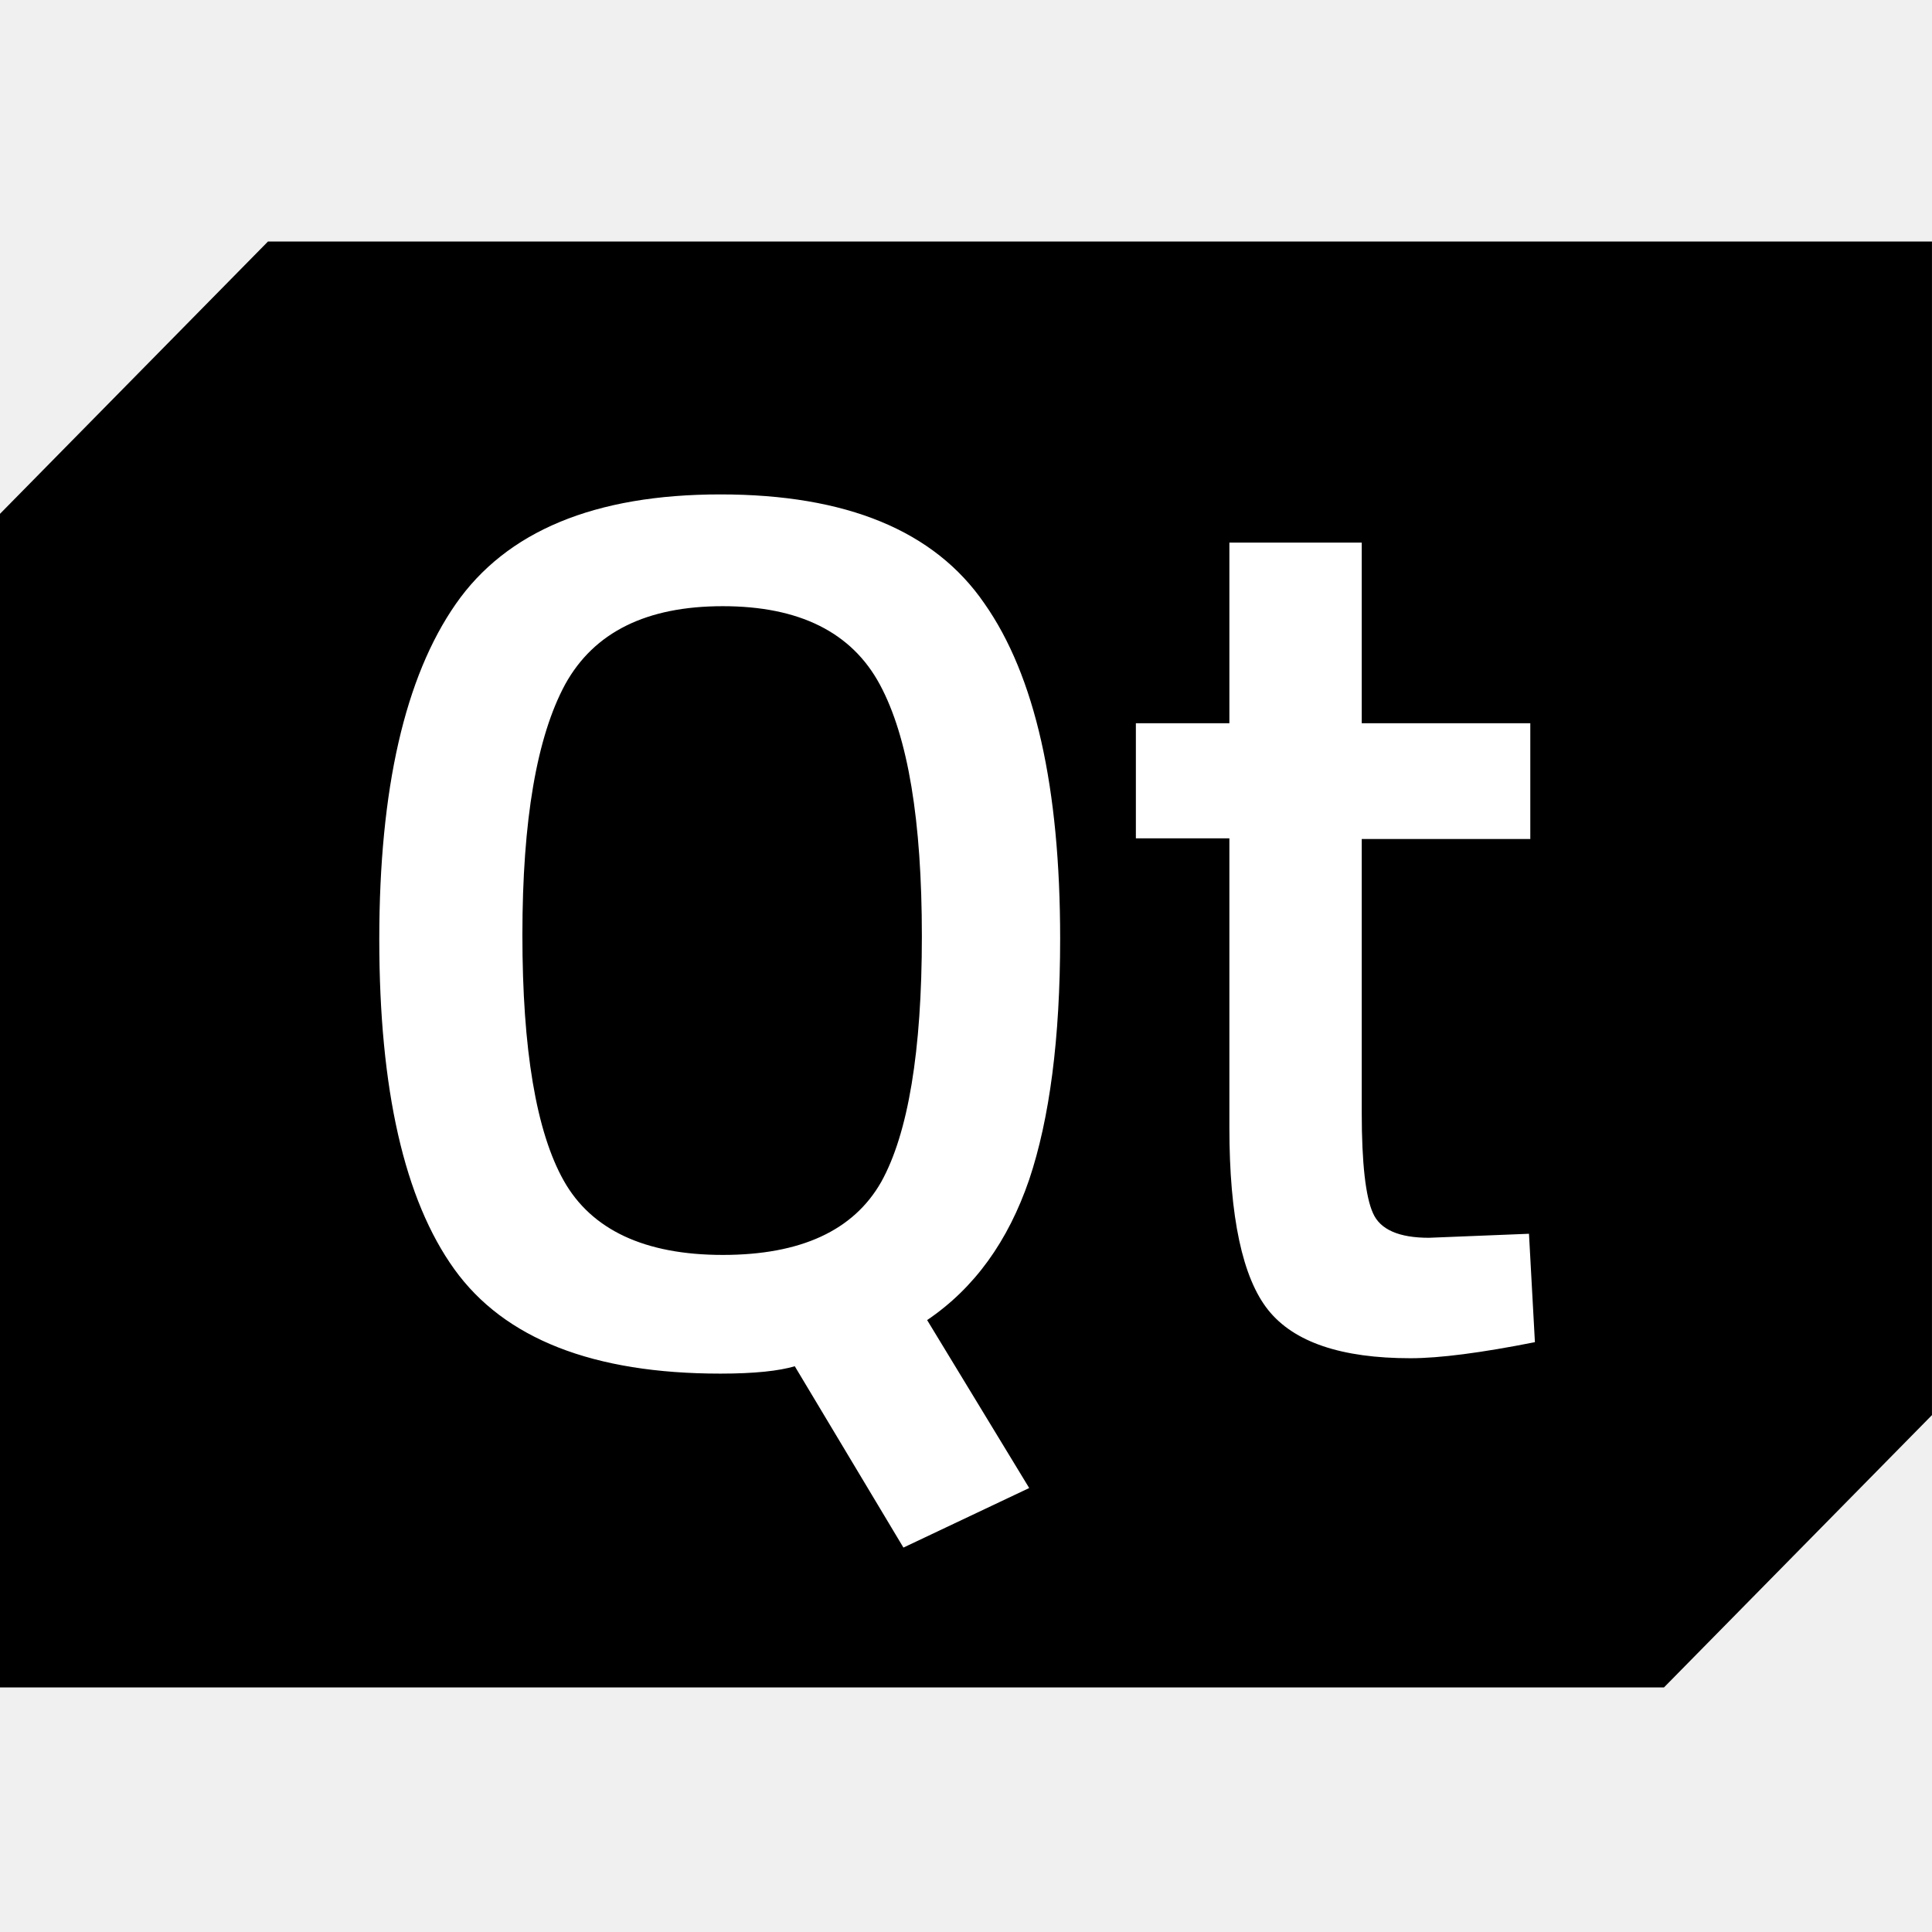
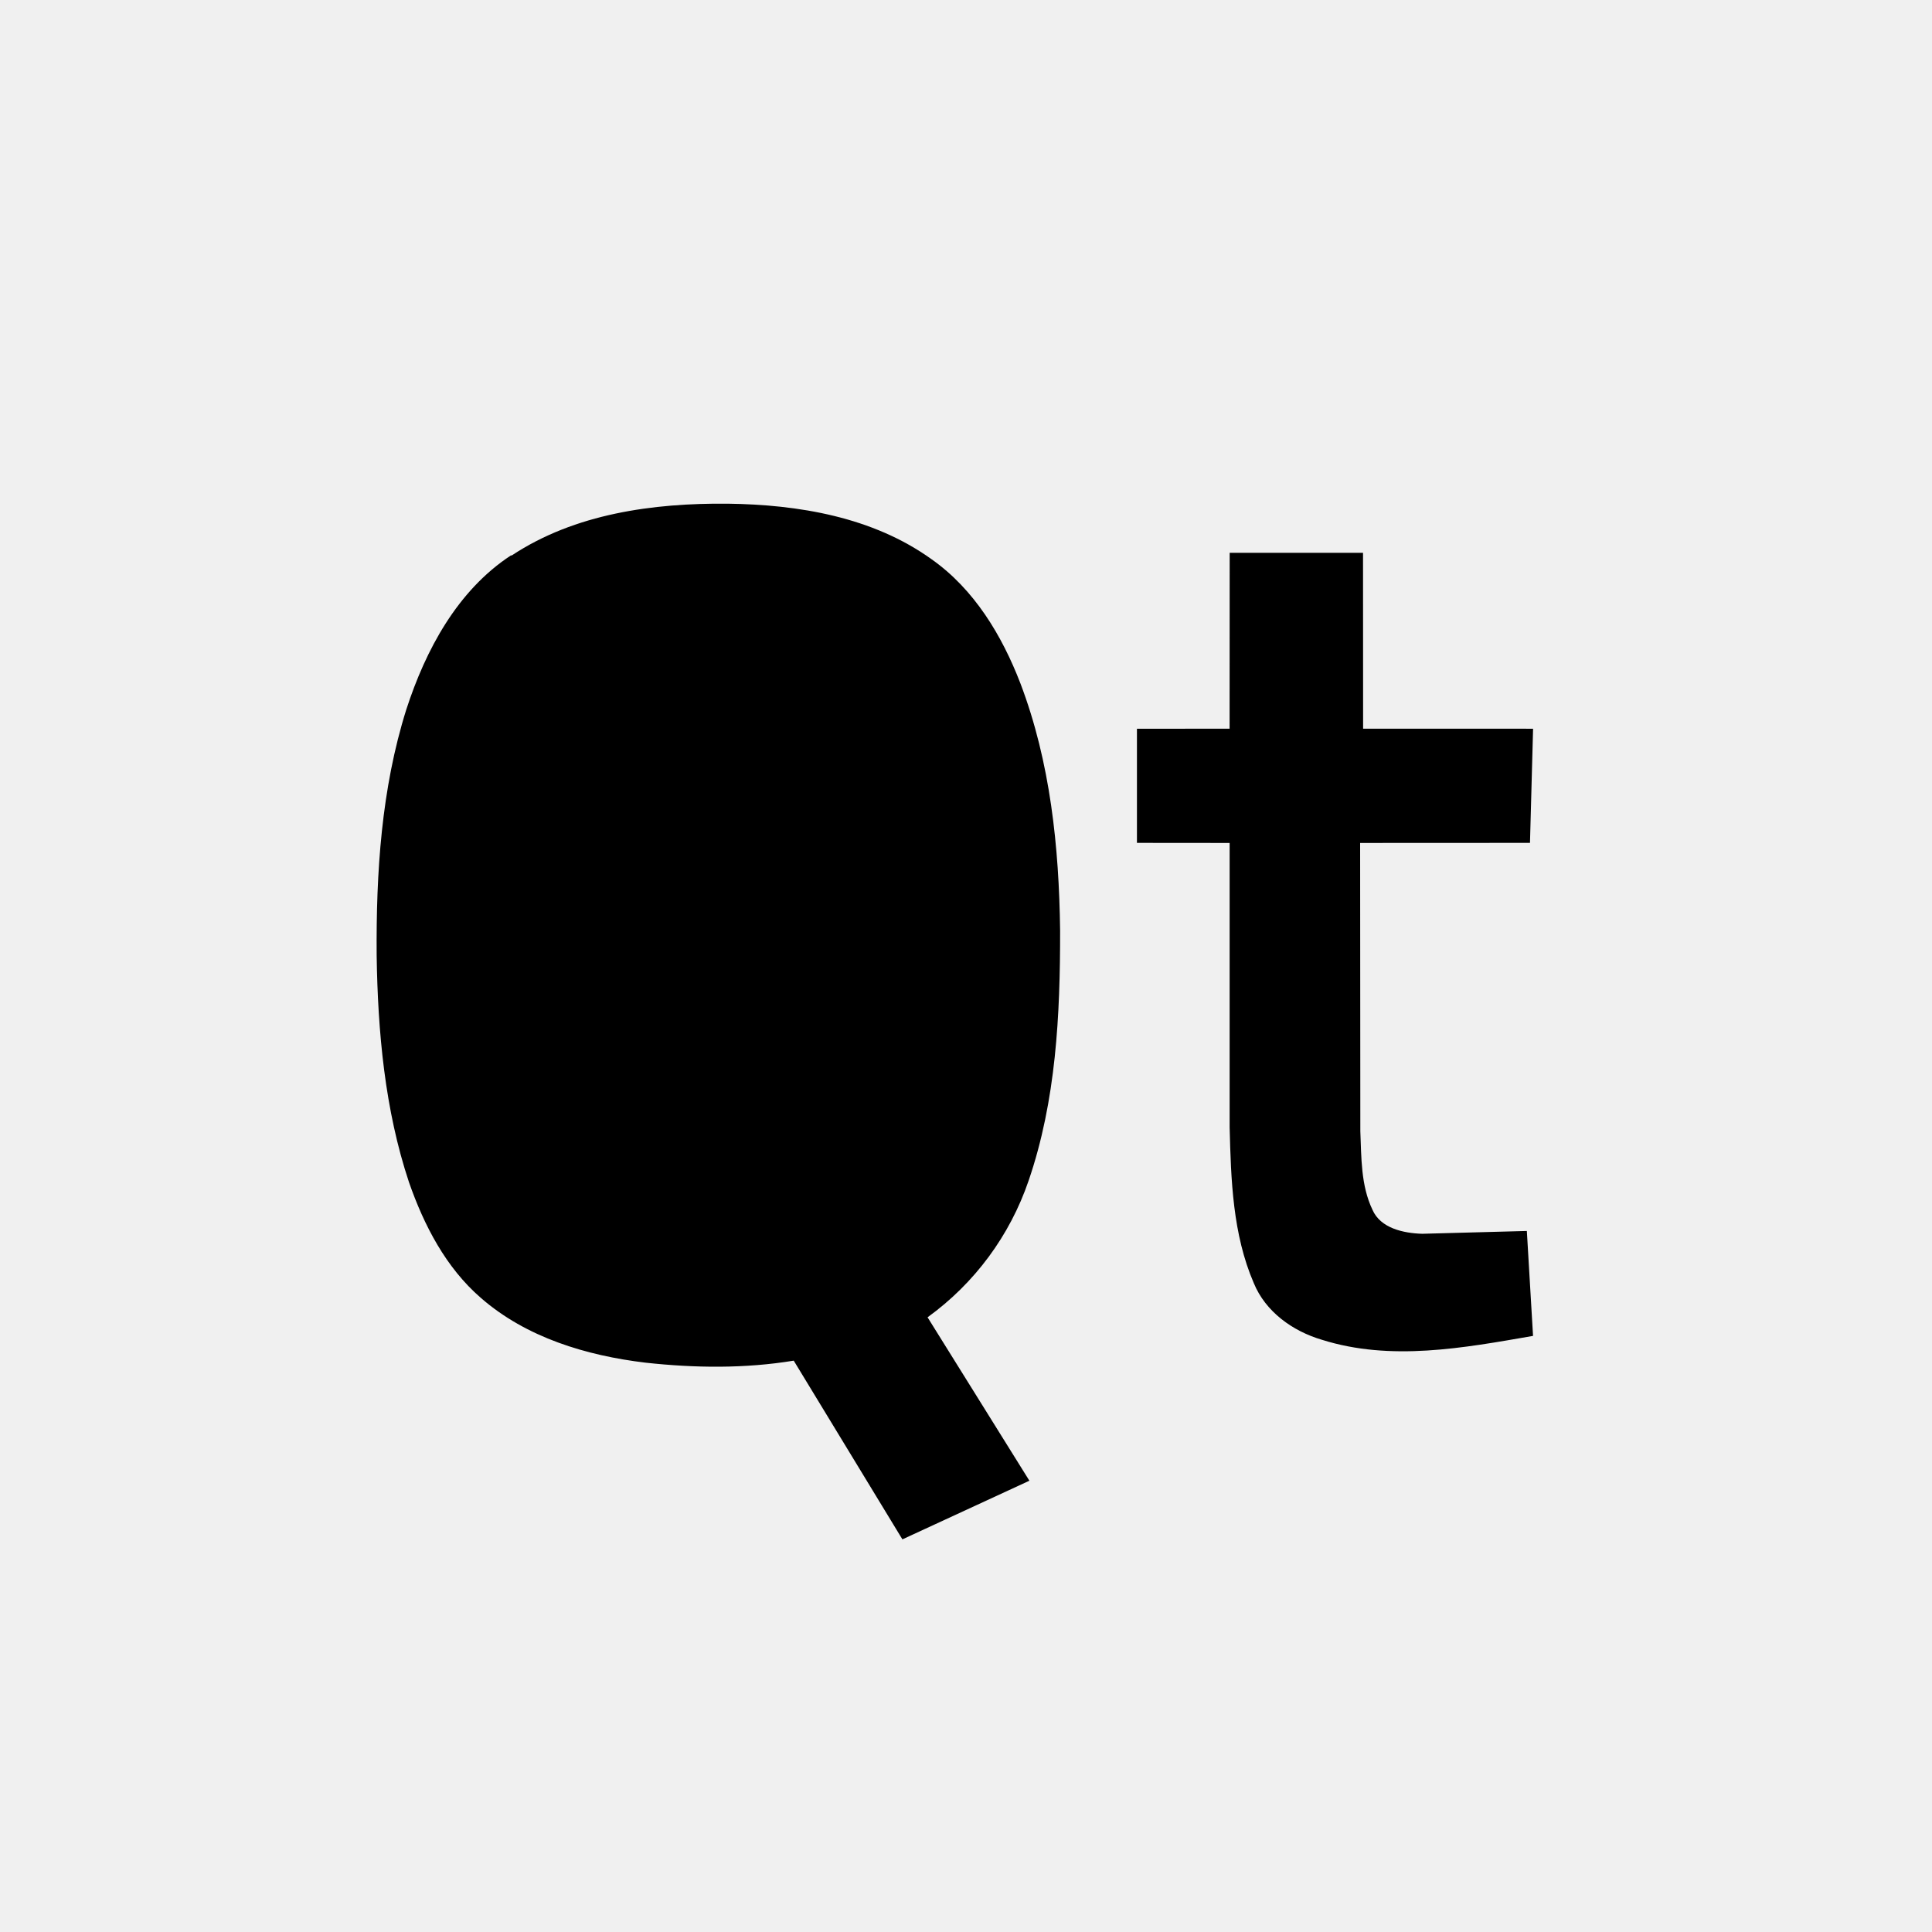
- <svg xmlns="http://www.w3.org/2000/svg" width="800px" height="800px" viewBox="0 -32 256 256" version="1.1" preserveAspectRatio="xMidYMid" fill="#000000" data-darkreader-inline-fill="" style="--darkreader-inline-fill: #000000;">
-   <g id="SVGRepo_bgCarrier" stroke-width="0" />
-   <g id="SVGRepo_tracerCarrier" stroke-linecap="round" stroke-linejoin="round" />
-   <g id="SVGRepo_iconCarrier">
-     <g>
-       <polygon fill="#000000" points="231.392 0 222.492 0 35.511 0 0 36.084 0 156.748 0 166.59 0 191.591 24.605 191.591 33.505 191.591 220.485 191.591 255.996 155.508 255.996 34.842 255.996 25.002 255.996 0" data-darkreader-inline-fill="" style="--darkreader-inline-fill: #000000;"> </polygon>
-       <path d="M95.453,33.512 C112.118,33.512 123.81,38.301 130.441,47.965 C137.16,57.54 140.475,72.346 140.475,92.383 C140.475,105.592 139.079,116.231 136.374,124.3 C133.581,132.457 129.133,138.663 122.85,142.918 L136.374,165.171 L119.709,173.062 L105.313,149.035 C103.219,149.655 99.99,150.011 95.453,150.011 C78.614,150.011 66.835,145.401 60.204,136.179 C53.573,126.96 50.257,112.331 50.257,92.47 C50.257,72.522 53.66,57.717 60.378,48.053 C67.097,38.388 78.788,33.512 95.453,33.512 Z M180.437,39.897 L180.437,63.834 L202.773,63.834 L202.773,79.172 L180.437,79.172 L180.437,115.434 C180.437,122.171 180.96,126.604 181.92,128.733 C182.879,130.949 185.41,132.013 189.336,132.013 L202.598,131.48 L203.383,145.844 C196.229,147.262 190.731,147.972 186.893,147.972 C177.732,147.972 171.45,145.844 168.046,141.588 C164.644,137.333 162.899,129.264 162.899,117.384 L162.899,79.084 L150.509,79.084 L150.509,63.834 L162.899,63.834 L162.899,39.897 L180.437,39.897 Z M95.773,48.323 C85.674,48.323 78.709,51.75 74.878,58.696 C71.135,65.641 69.22,76.646 69.22,91.89 C69.22,107.043 71.048,117.958 74.704,124.452 C78.361,130.947 85.413,134.284 95.773,134.284 C106.133,134.284 113.098,131.037 116.754,124.633 C120.324,118.228 122.152,107.314 122.152,92.07 C122.152,76.736 120.324,65.641 116.58,58.696 C112.837,51.75 105.872,48.323 95.773,48.323 Z" fill="#FFFFFF" data-darkreader-inline-fill="" style="--darkreader-inline-fill: #181a1b;"> </path>
-     </g>
-   </g>
+ <svg xmlns="http://www.w3.org/2000/svg" width="64" height="64" viewBox="0 0 48 48">
+   <path d="M12.714 13.8c1.572-1.04 3.516-1.303 5.364-1.286 1.76.022 3.607.33 5.066 1.38 1.06.745 1.75 1.895 2.208 3.085.743 1.953.96 4.062.986 6.138.003 2.1-.1 4.226-.783 6.218a6.96 6.96 0 0 1-2.51 3.393l2.53 4.06-3.155 1.457-2.7-4.44c-1.217.2-2.46.184-3.684.05-1.465-.176-2.958-.622-4.088-1.608-.87-.752-1.414-1.805-1.787-2.875-.6-1.8-.775-3.736-.803-5.635-.015-2.053.116-4.138.736-6.108.48-1.482 1.272-2.96 2.6-3.83zm17.846-.066h3.304l.002 4.37 4.223.001-.077 2.836c-1.407.003-2.812-.001-4.22.002l.005 7.163c.027.654.012 1.343.3 1.947.2.465.775.585 1.235.6l2.602-.07.154 2.607c-1.726.3-3.537.637-5.25.095-.722-.214-1.395-.693-1.688-1.407-.525-1.215-.567-2.566-.6-3.87v-7.065c-.768-.002-1.536.001-2.303-.002v-2.835l2.302-.002.002-4.37z" fill="#000" />
</svg>
